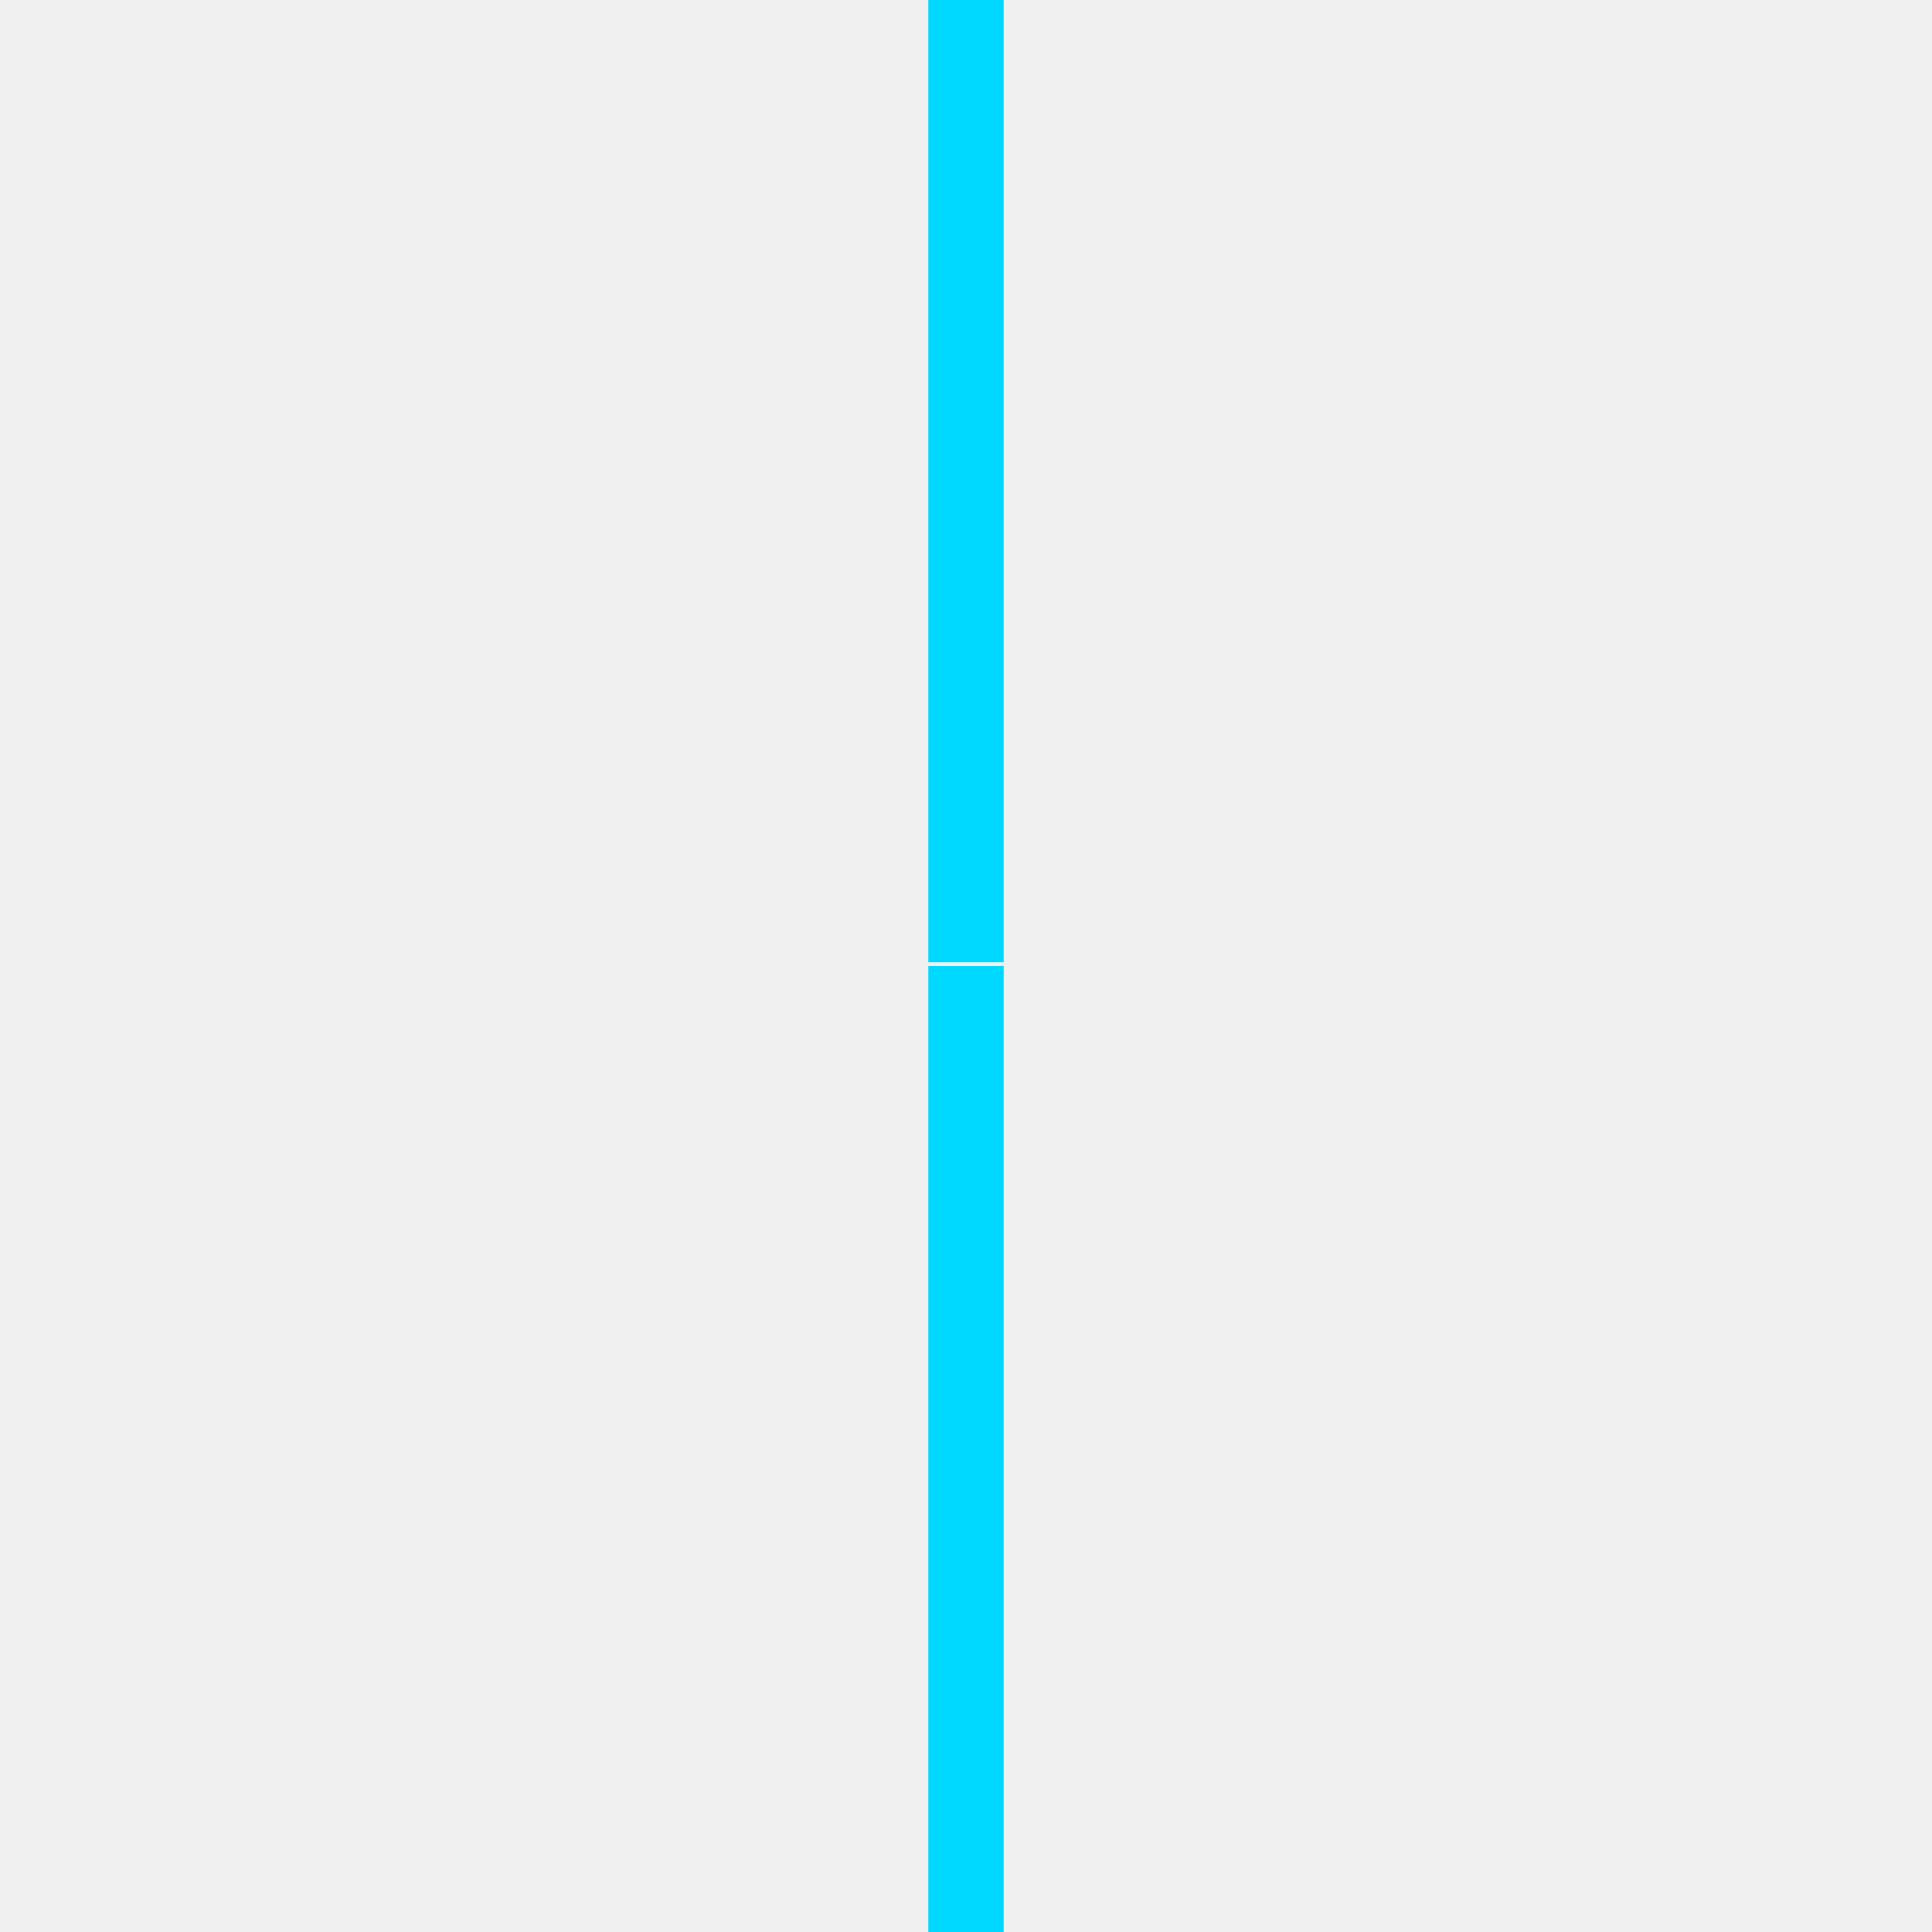
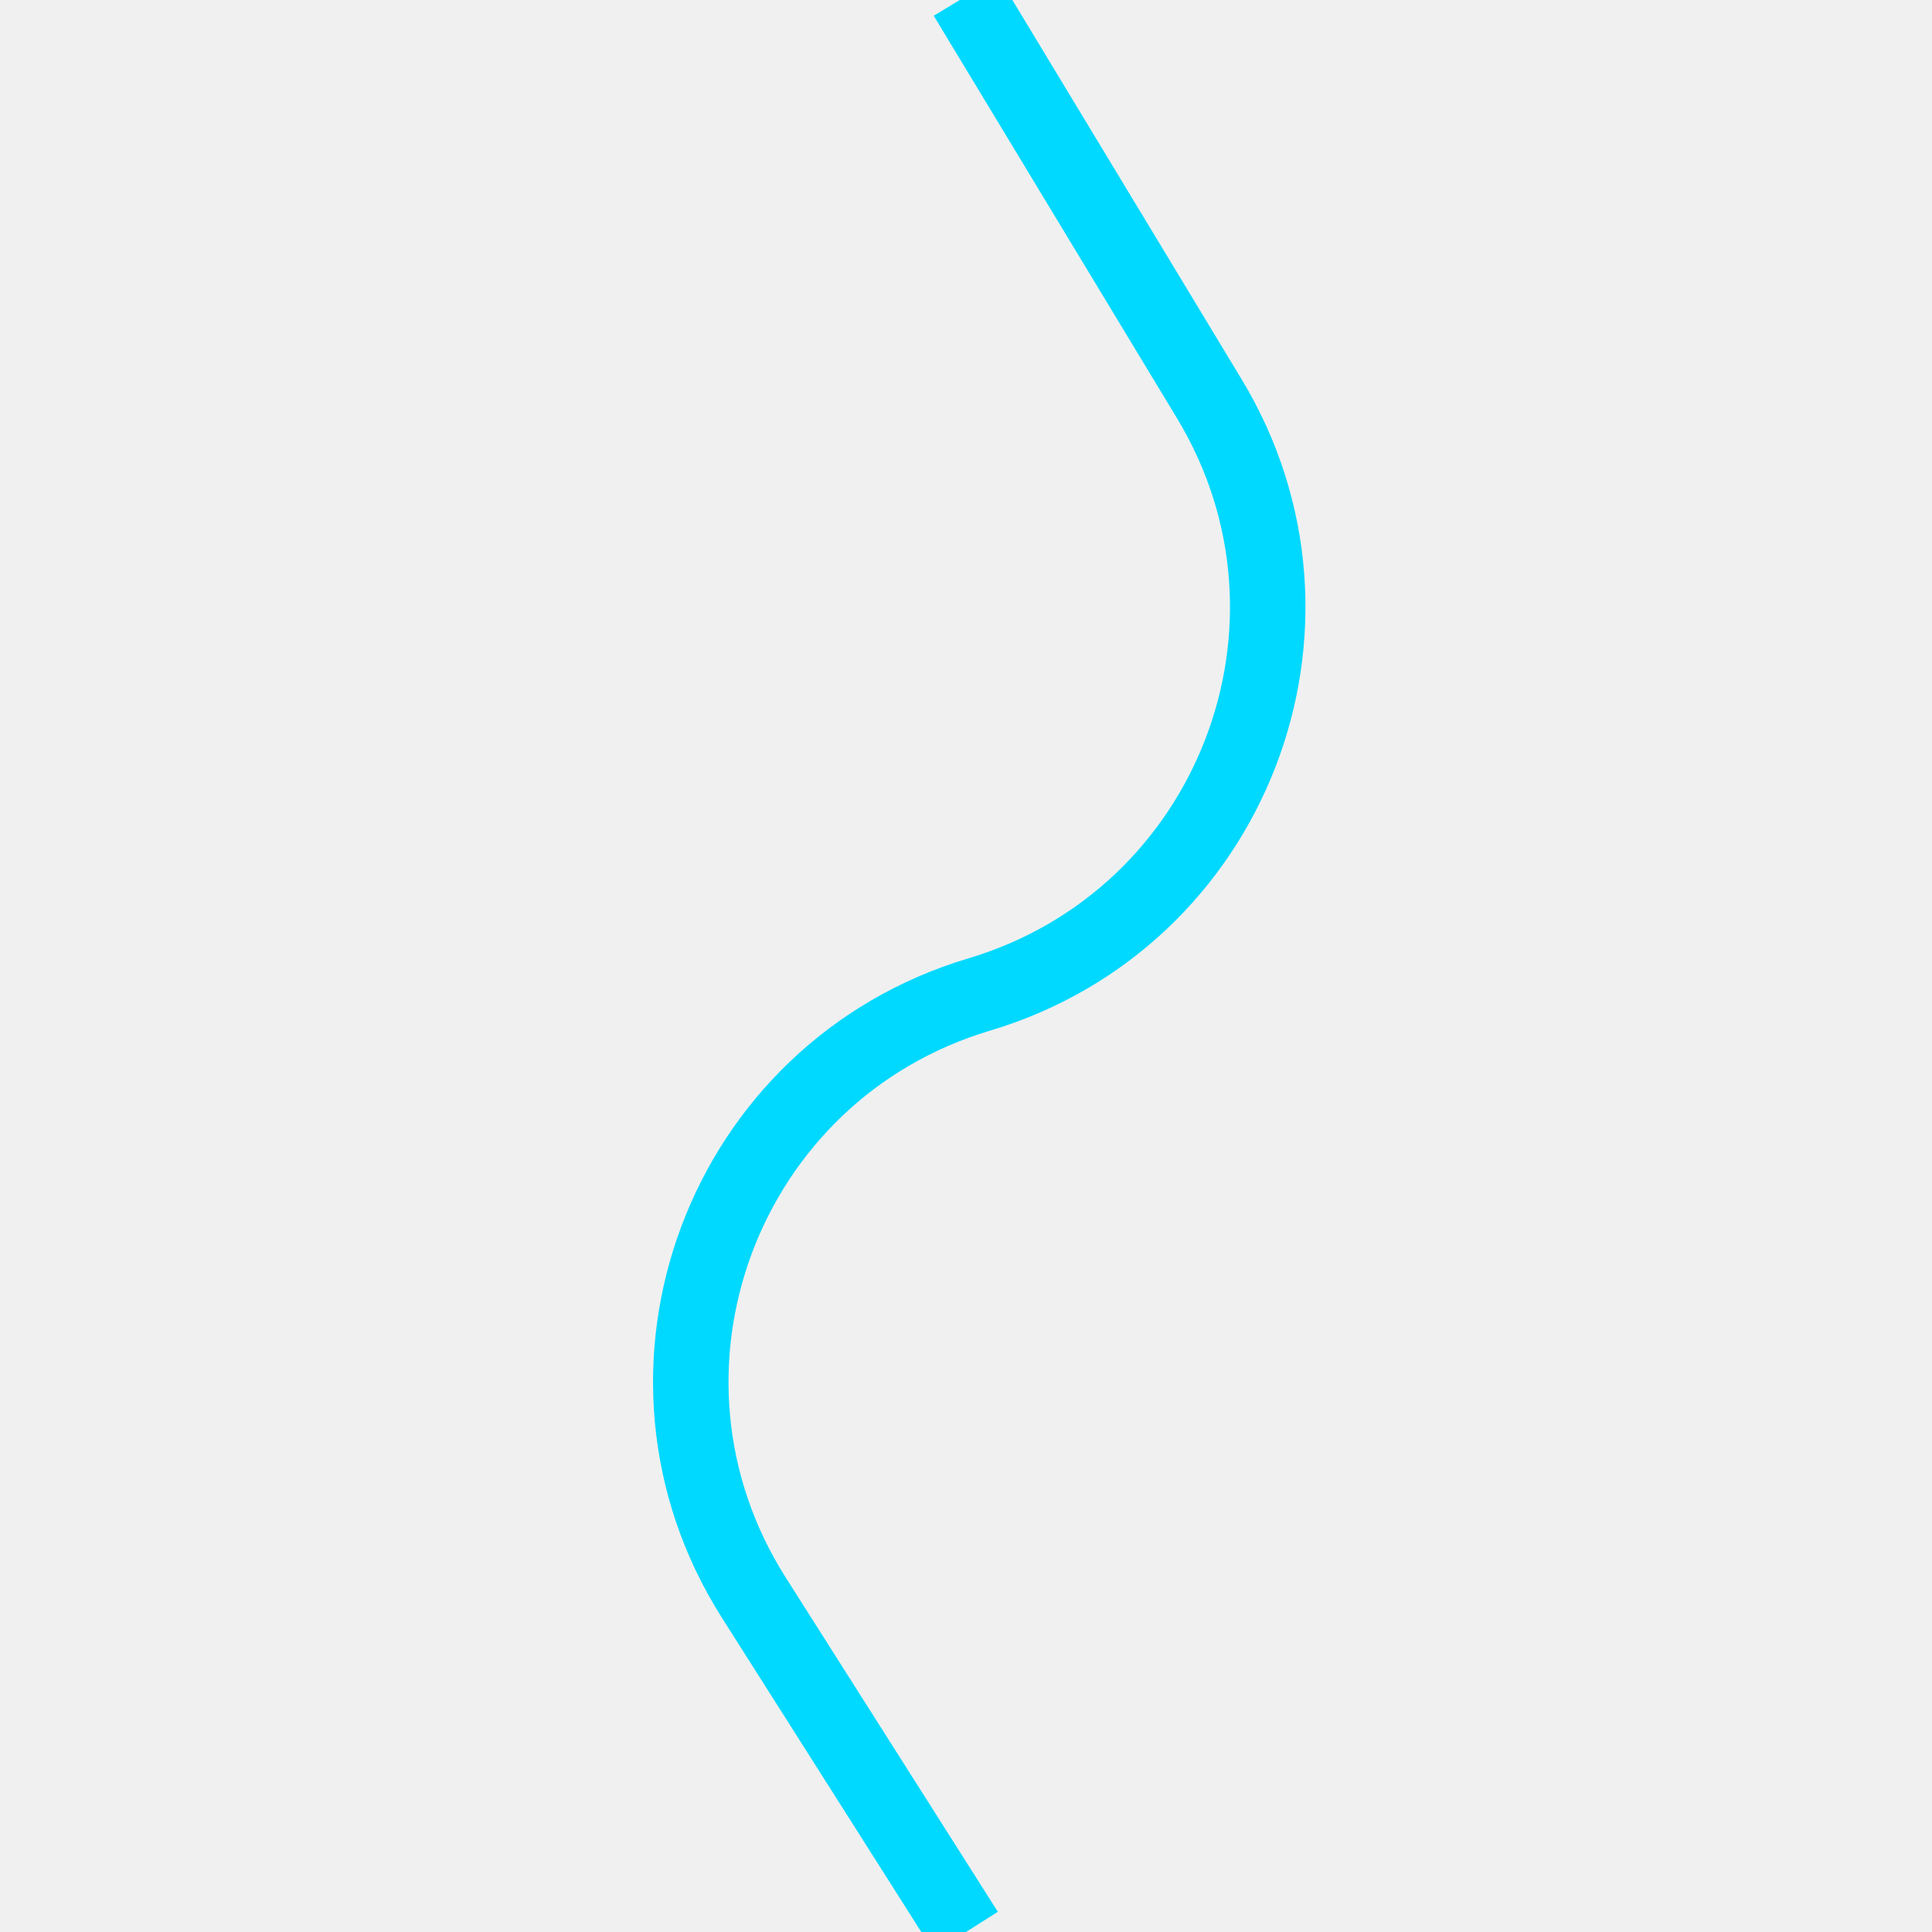
<svg xmlns="http://www.w3.org/2000/svg" width="256" height="256" viewBox="0 0 256 256" fill="none">
  <g clip-path="url(#clip0_0_11)">
-     <path d="M128 -0.5V127.5" stroke="#00D9FF" stroke-width="10" />
-     <path d="M128 128V256" stroke="#00D9FF" stroke-width="10" />
+     <path d="M128 256L99.889 211.703C80.878 181.748 95.76 141.922 129.757 131.774C163.29 121.764 178.341 82.786 160.239 52.836L128 -0.5" stroke="#00D9FF" stroke-width="10" />
  </g>
  <defs>
    <clipPath id="clip0_0_11">
      <rect width="256" height="256" fill="white" />
    </clipPath>
  </defs>
</svg>
